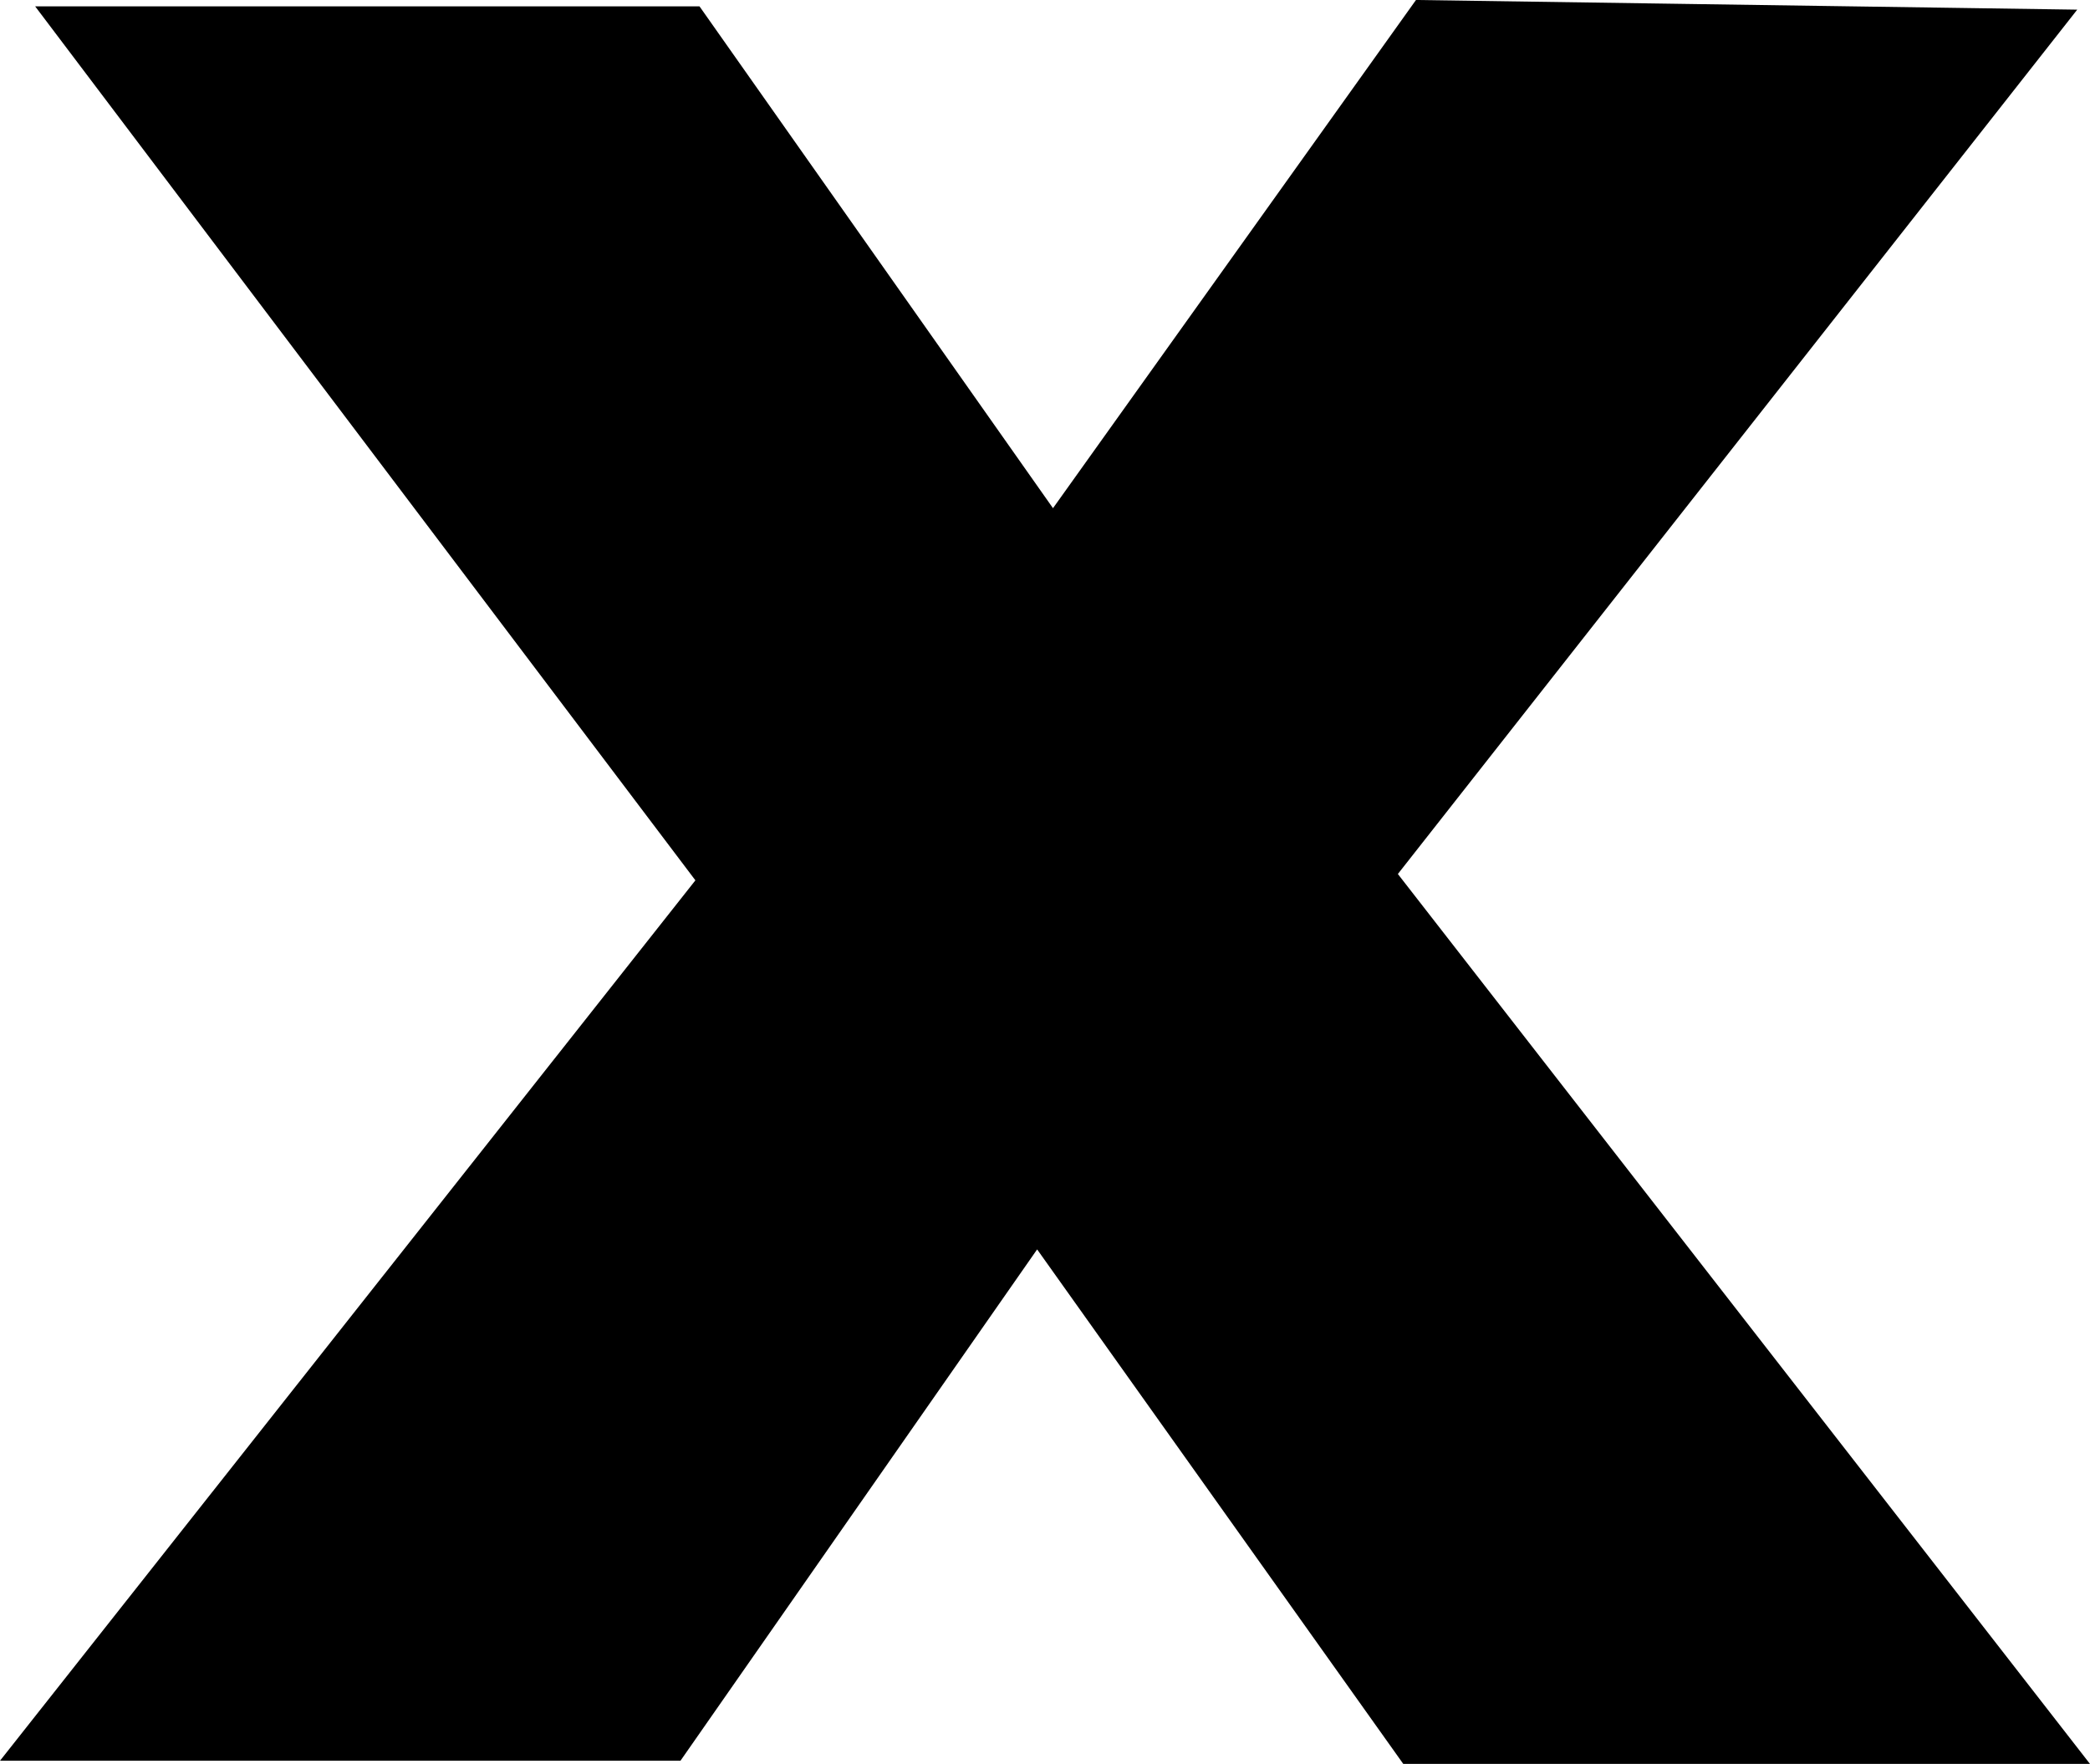
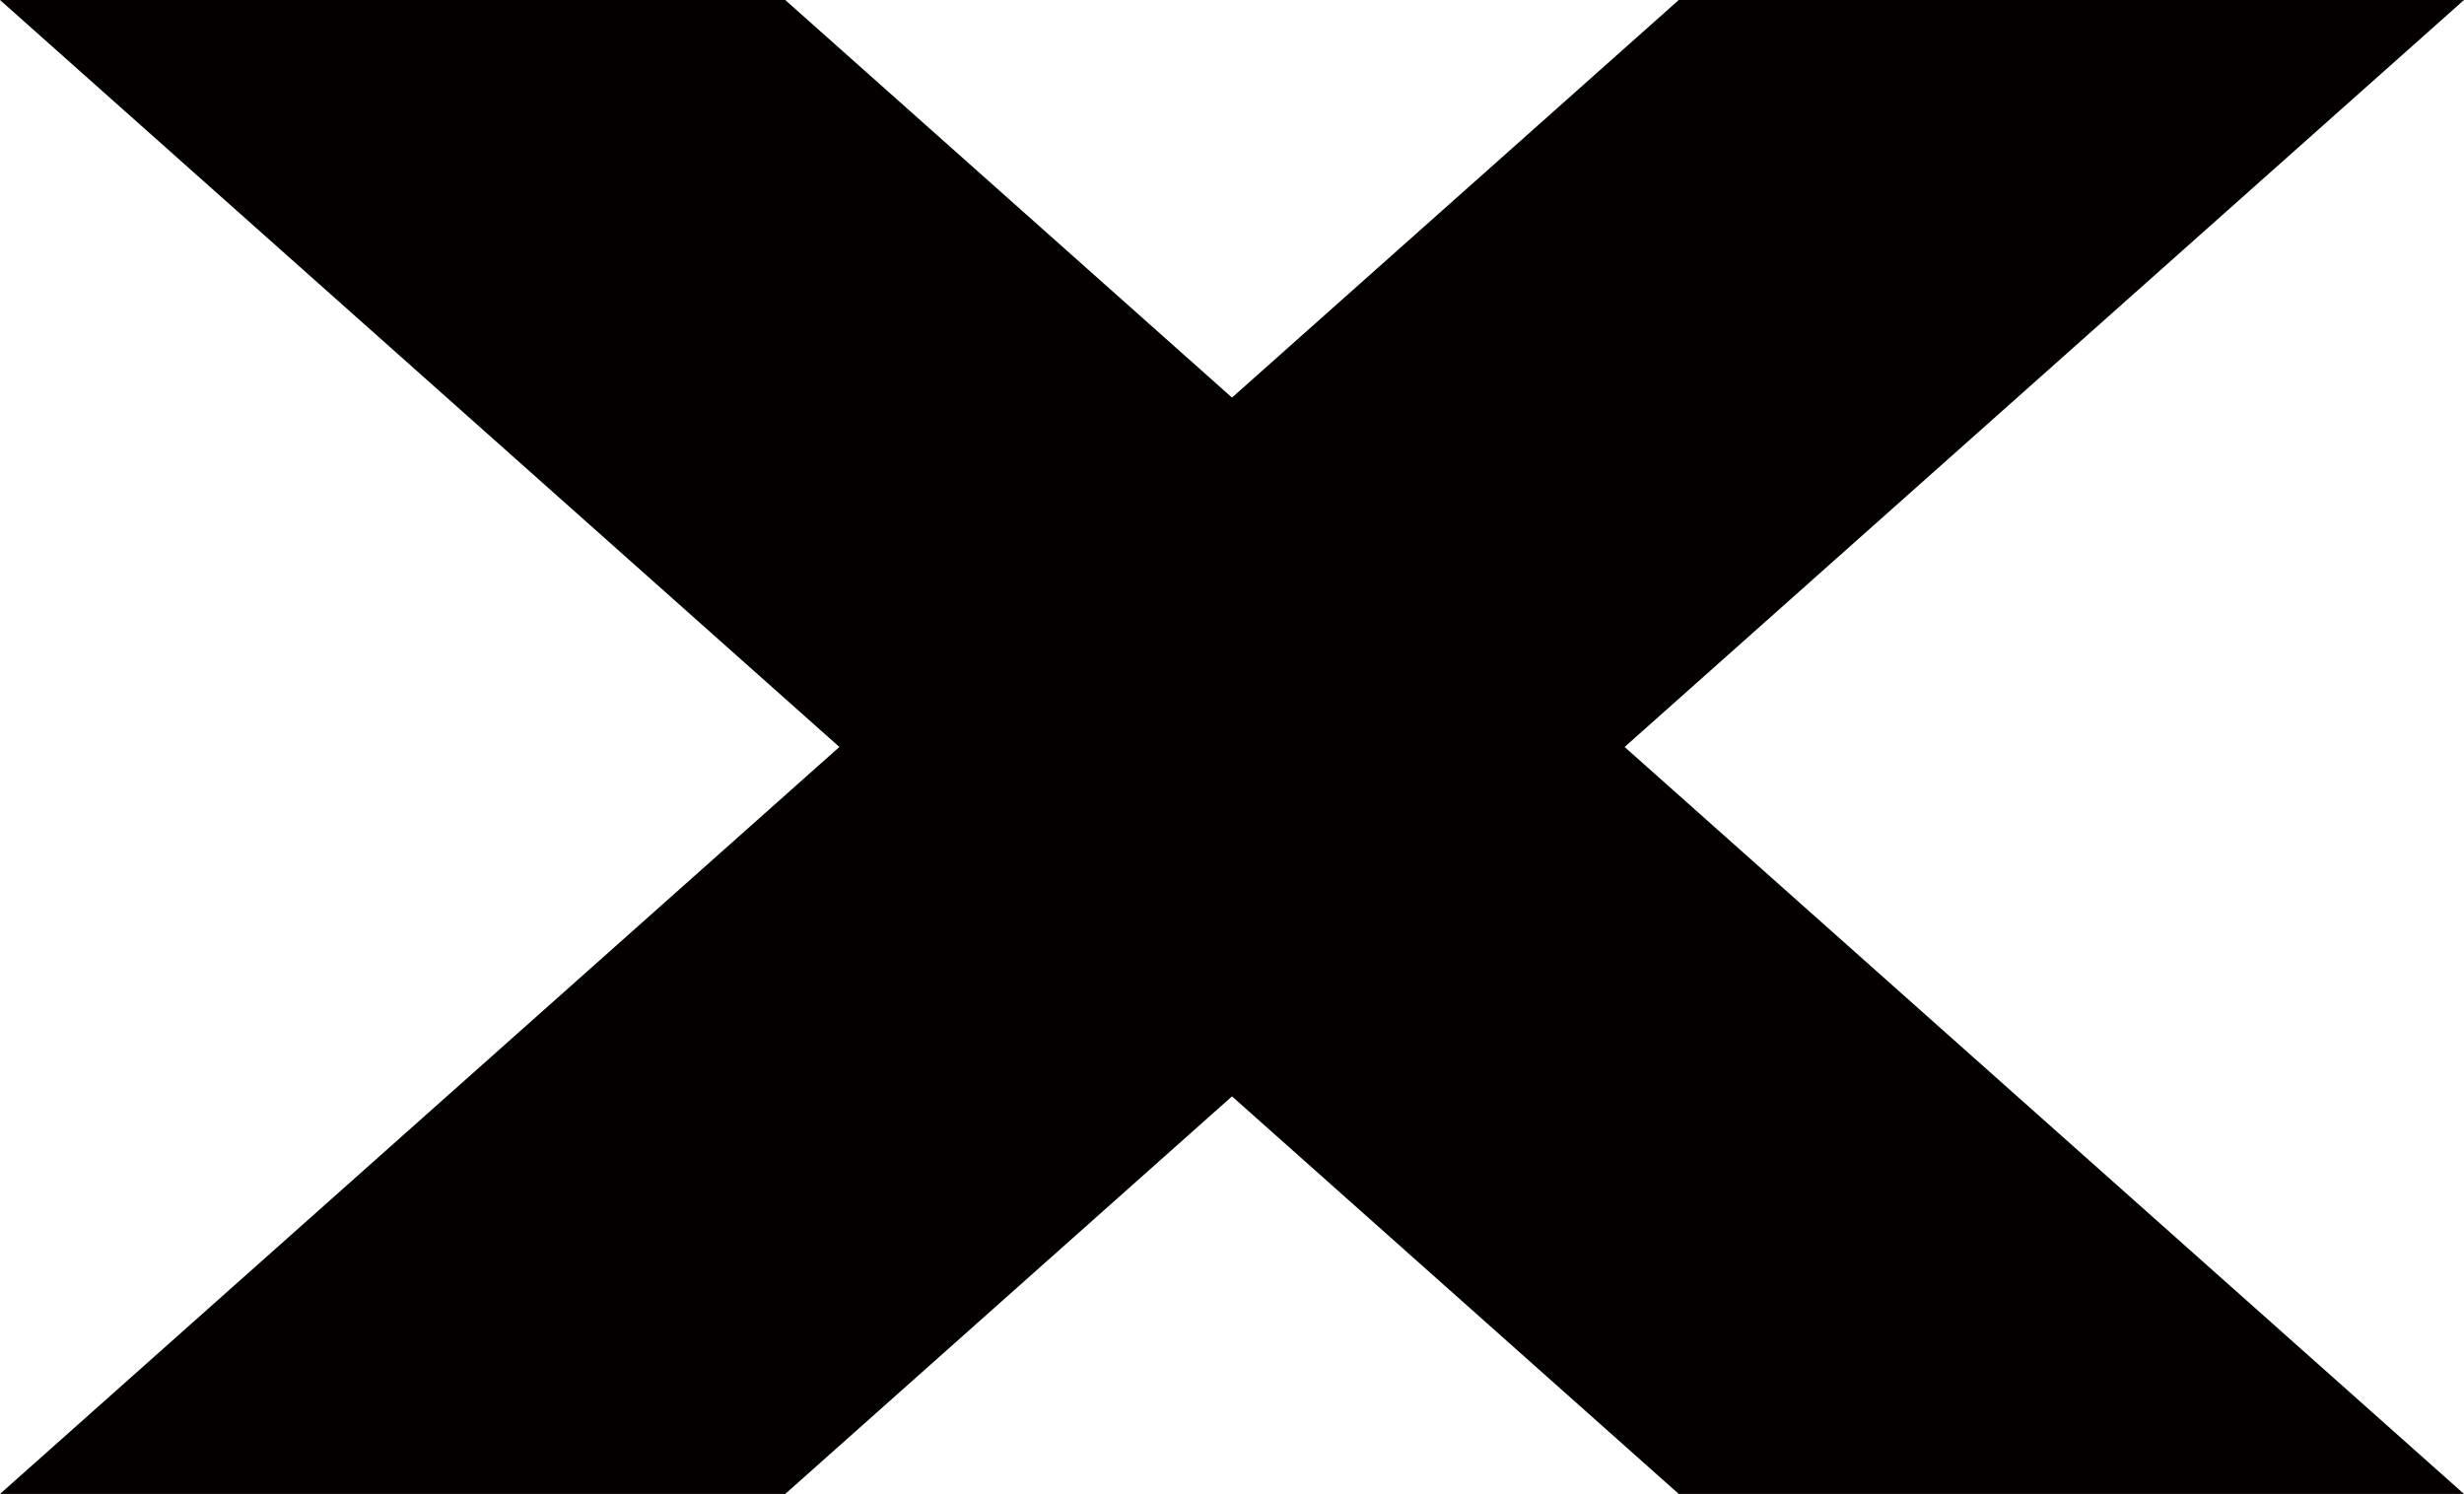
- <svg xmlns="http://www.w3.org/2000/svg" width="67.533mm" height="56.996mm" version="1.1" viewBox="0 0 67.533 56.996">
-   <g transform="translate(10.198 -23.905)">
-     <g transform="matrix(.26458 0 0 .26458 -18.234 13.574)">
-       <path d="m35.671 40.324h79.872l43.426 61.649 44.589-62.424 79.484 1.163-82.586 105.07 84.137 108.18h-82.586l-44.976-63.2-43.813 62.812h-81.811l84.525-107.01z" stroke="#000" stroke-width="1px" />
-     </g>
+ <svg xmlns="http://www.w3.org/2000/svg" width="248.71mm" height="150.81mm" version="1.1" viewBox="0 0 248.71 150.81">
+   <g fill="#040000">
+     <rect transform="matrix(1 0 -.74699 .66483 0 0)" x="169.45" y="9.699e-7" width="79.259" height="226.84" />
+     <rect transform="matrix(-1 0 .74699 .66483 0 0)" x="-79.259" y="-1.0688e-14" width="79.259" height="226.84" />
  </g>
</svg>
